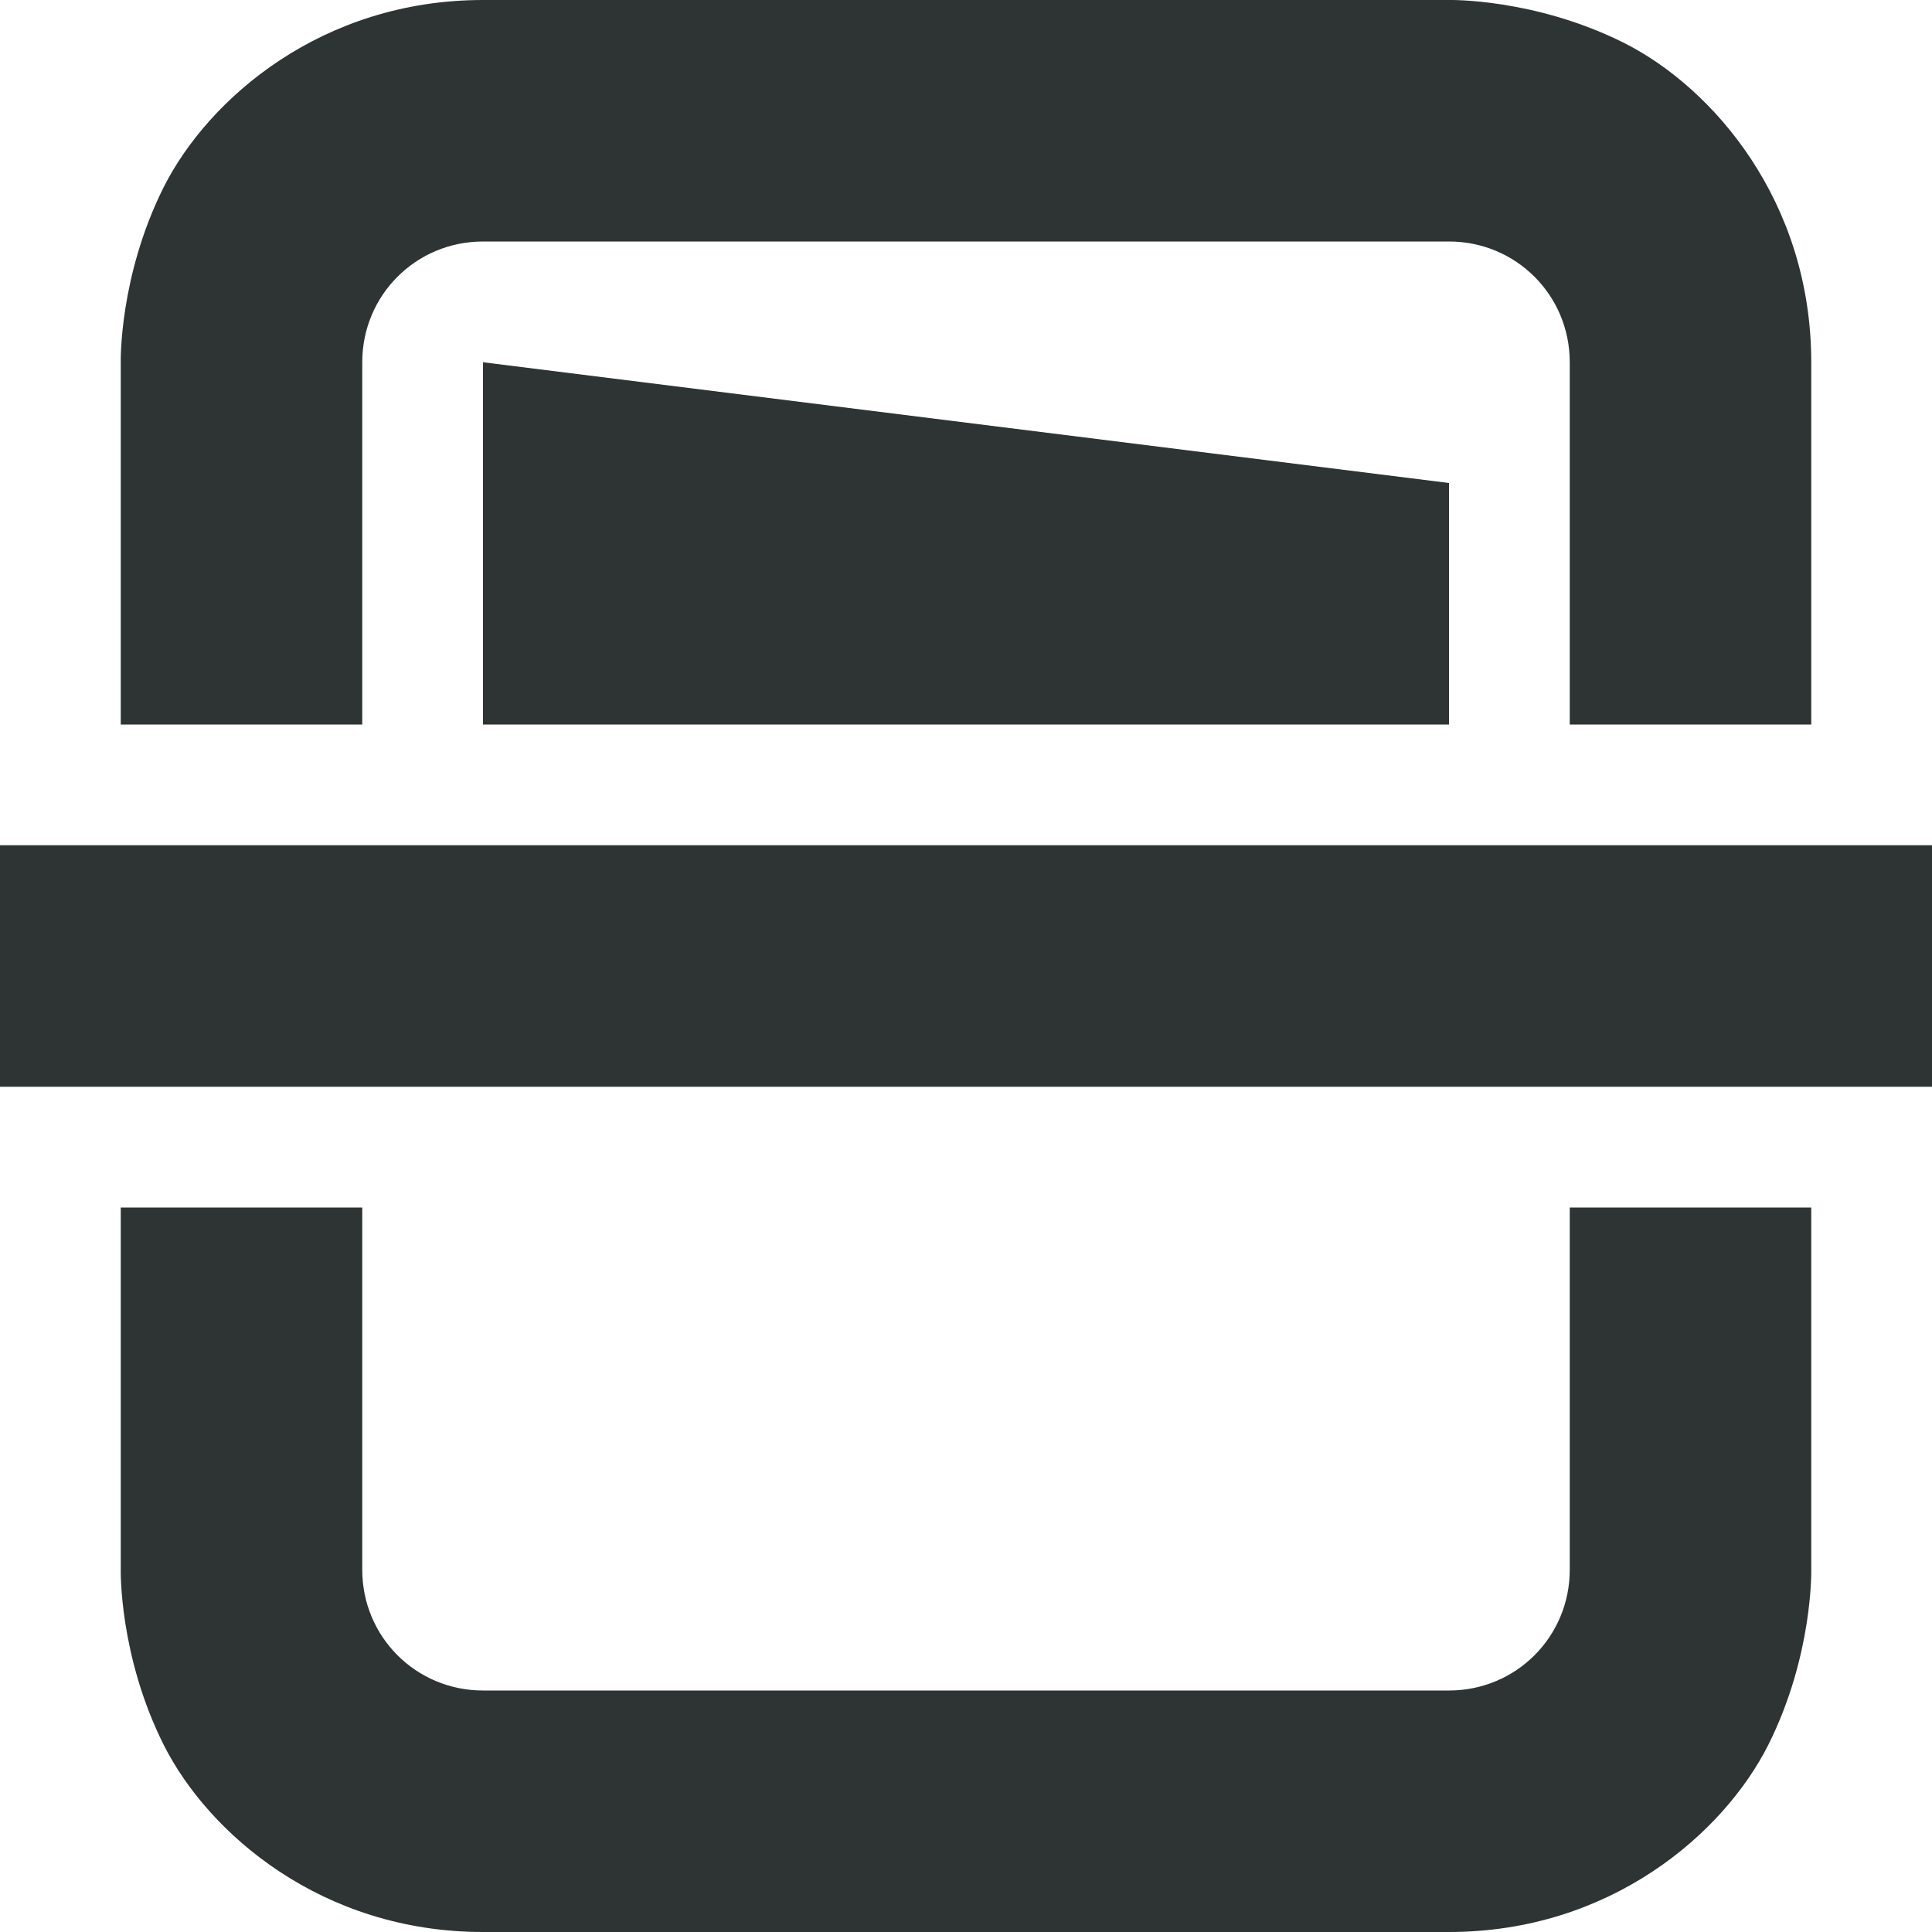
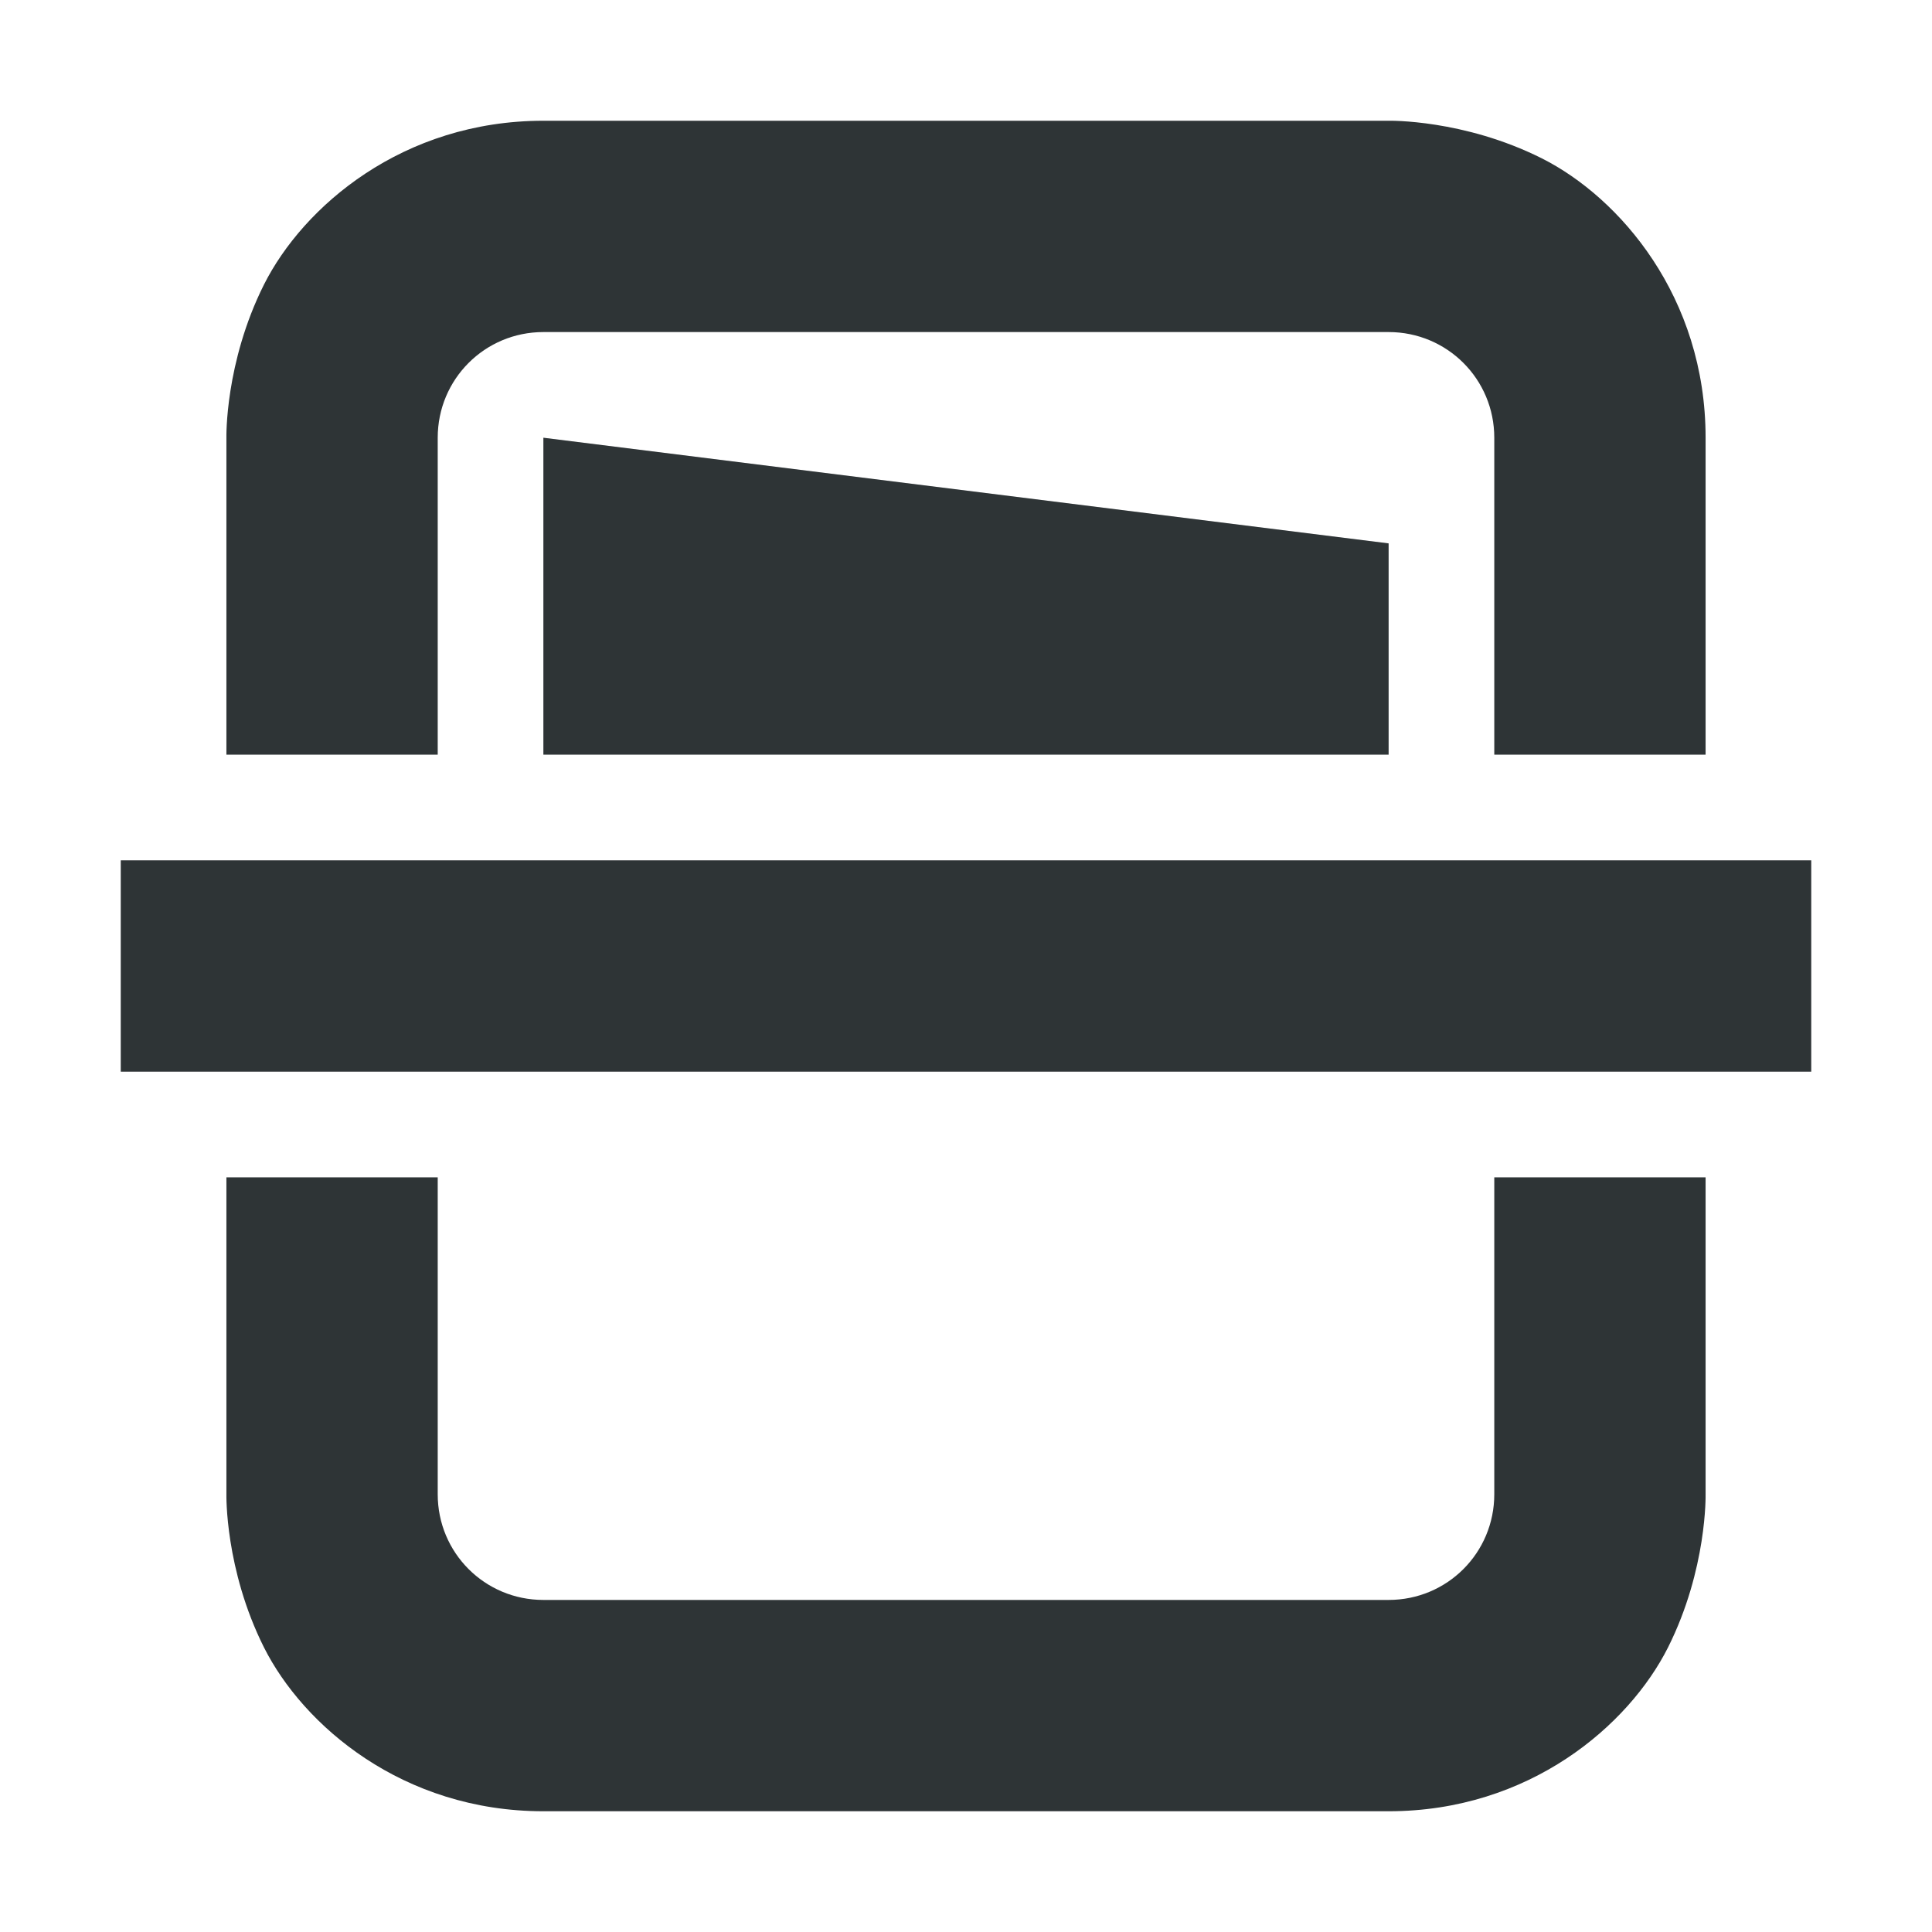
- <svg xmlns="http://www.w3.org/2000/svg" height="16px" viewBox="0 0 16 16" width="16px">
-   <path d="M 4 0 C 2.668 0 1.727 0.813 1.355 1.551 C 0.984 2.293 1 3 1 3 L 1 6 L 3 6 L 3 3 C 3 2.445 3.445 2 4 2 L 12 2 C 12.555 2 13 2.445 13 3 L 13 6 L 15 6 L 15 3 C 15 1.668 14.188 0.727 13.449 0.355 C 12.707 -0.016 12 0 12 0 L 4 0 z M 4 3 L 4 6 L 12 6 L 12 4 L 4 3 z M 0 7 L 0 9 L 16 9 L 16 7 L 0 7 z M 1 10 L 1 13 C 1 13 0.984 13.707 1.355 14.449 C 1.727 15.188 2.668 16 4 16 L 12 16 C 13.332 16 14.273 15.188 14.645 14.449 C 15.016 13.707 15 13 15 13 L 15 10 L 13 10 L 13 13 C 13 13.555 12.555 14 12 14 L 4 14 C 3.445 14 3 13.555 3 13 L 3 10 L 1 10 z" fill="#2e3434" />
+ <svg xmlns="http://www.w3.org/2000/svg" height="16" viewBox="0 0 16 16" width="16">
+   <path d="m4.5 1c-1.166 0-1.989.711-2.314 1.357-.325.649-.311 1.268-.311 1.268v2.625h1.75v-2.625c0-.485.39-.875.875-.875h7c.485 0 .875.39.875.875v2.625h1.75v-2.625c0-1.166-.711-1.989-1.357-2.314-.649-.325-1.268-.311-1.268-.311zm0 2.625v2.625h7v-1.75zm-3.5 3.5v1.75h14v-1.75zm.875 2.625v2.625s-.014.619.311 1.268c.325.646 1.148 1.357 2.314 1.357h7c1.166 0 1.989-.711 2.314-1.357.325-.649.311-1.268.311-1.268v-2.625h-1.75v2.625c0 .485-.39.875-.875.875h-7c-.485 0-.875-.39-.875-.875v-2.625z" fill="#2e3436" stroke-width=".875" />
</svg>
